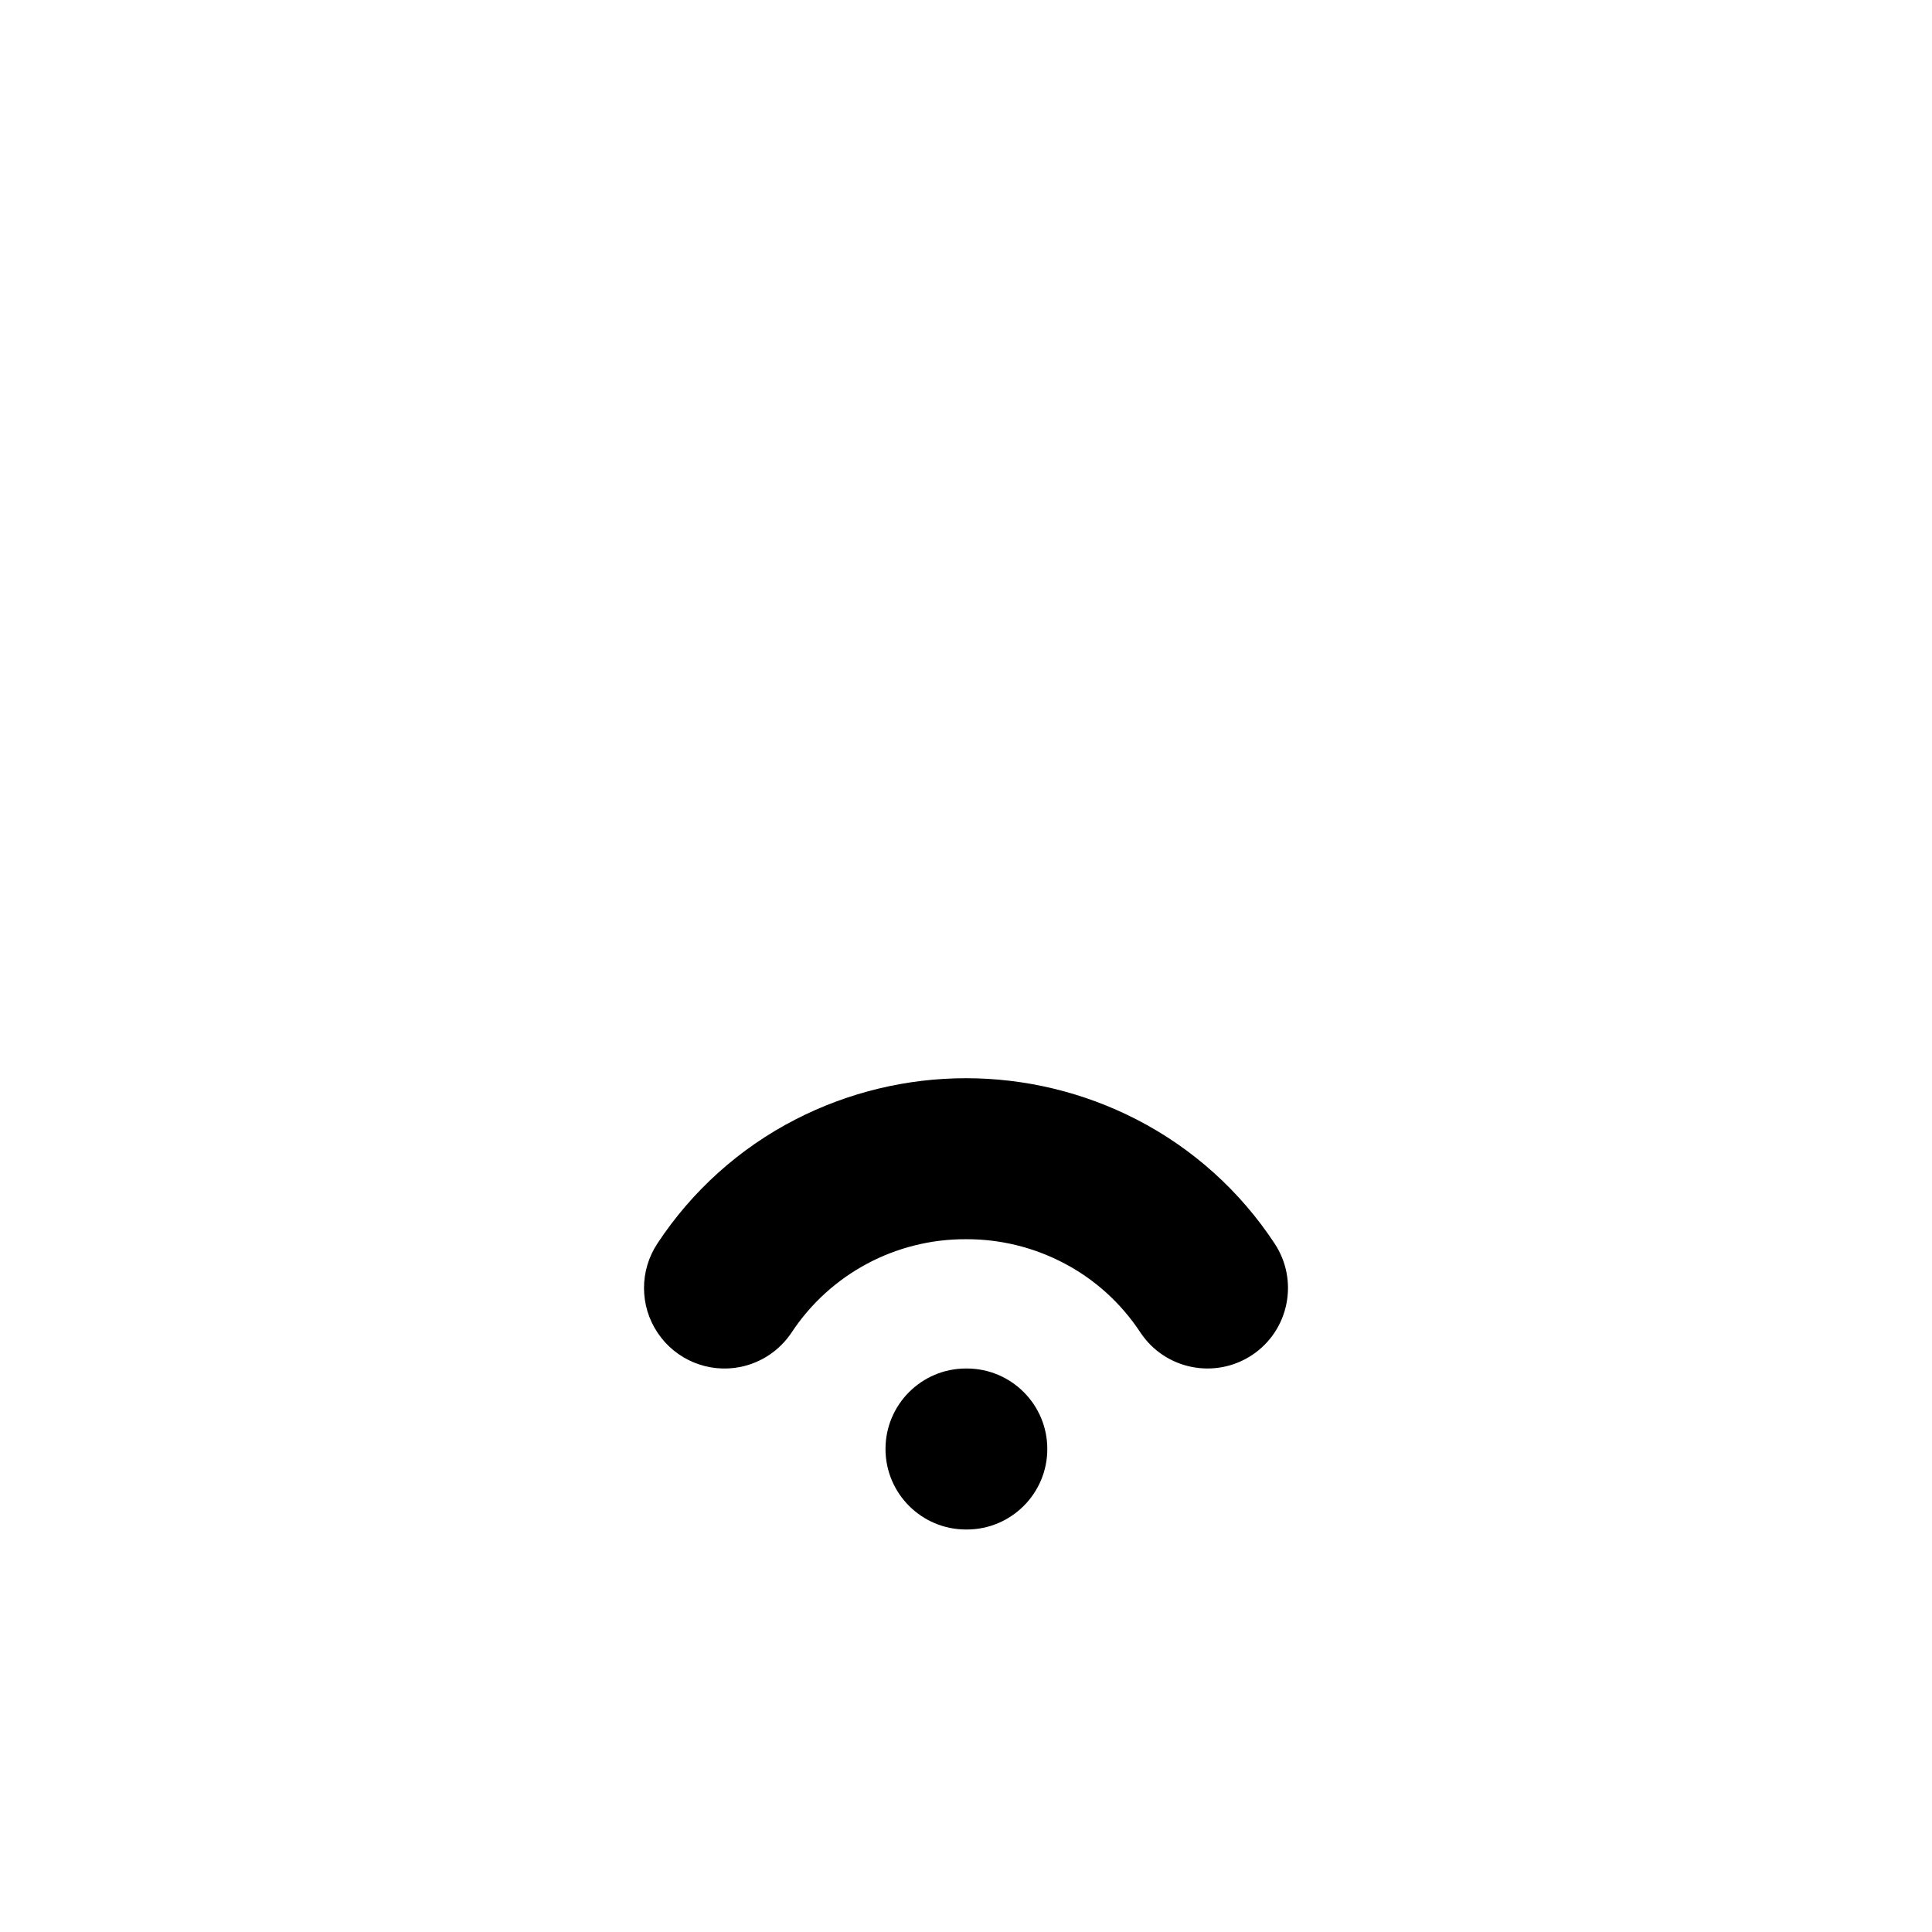
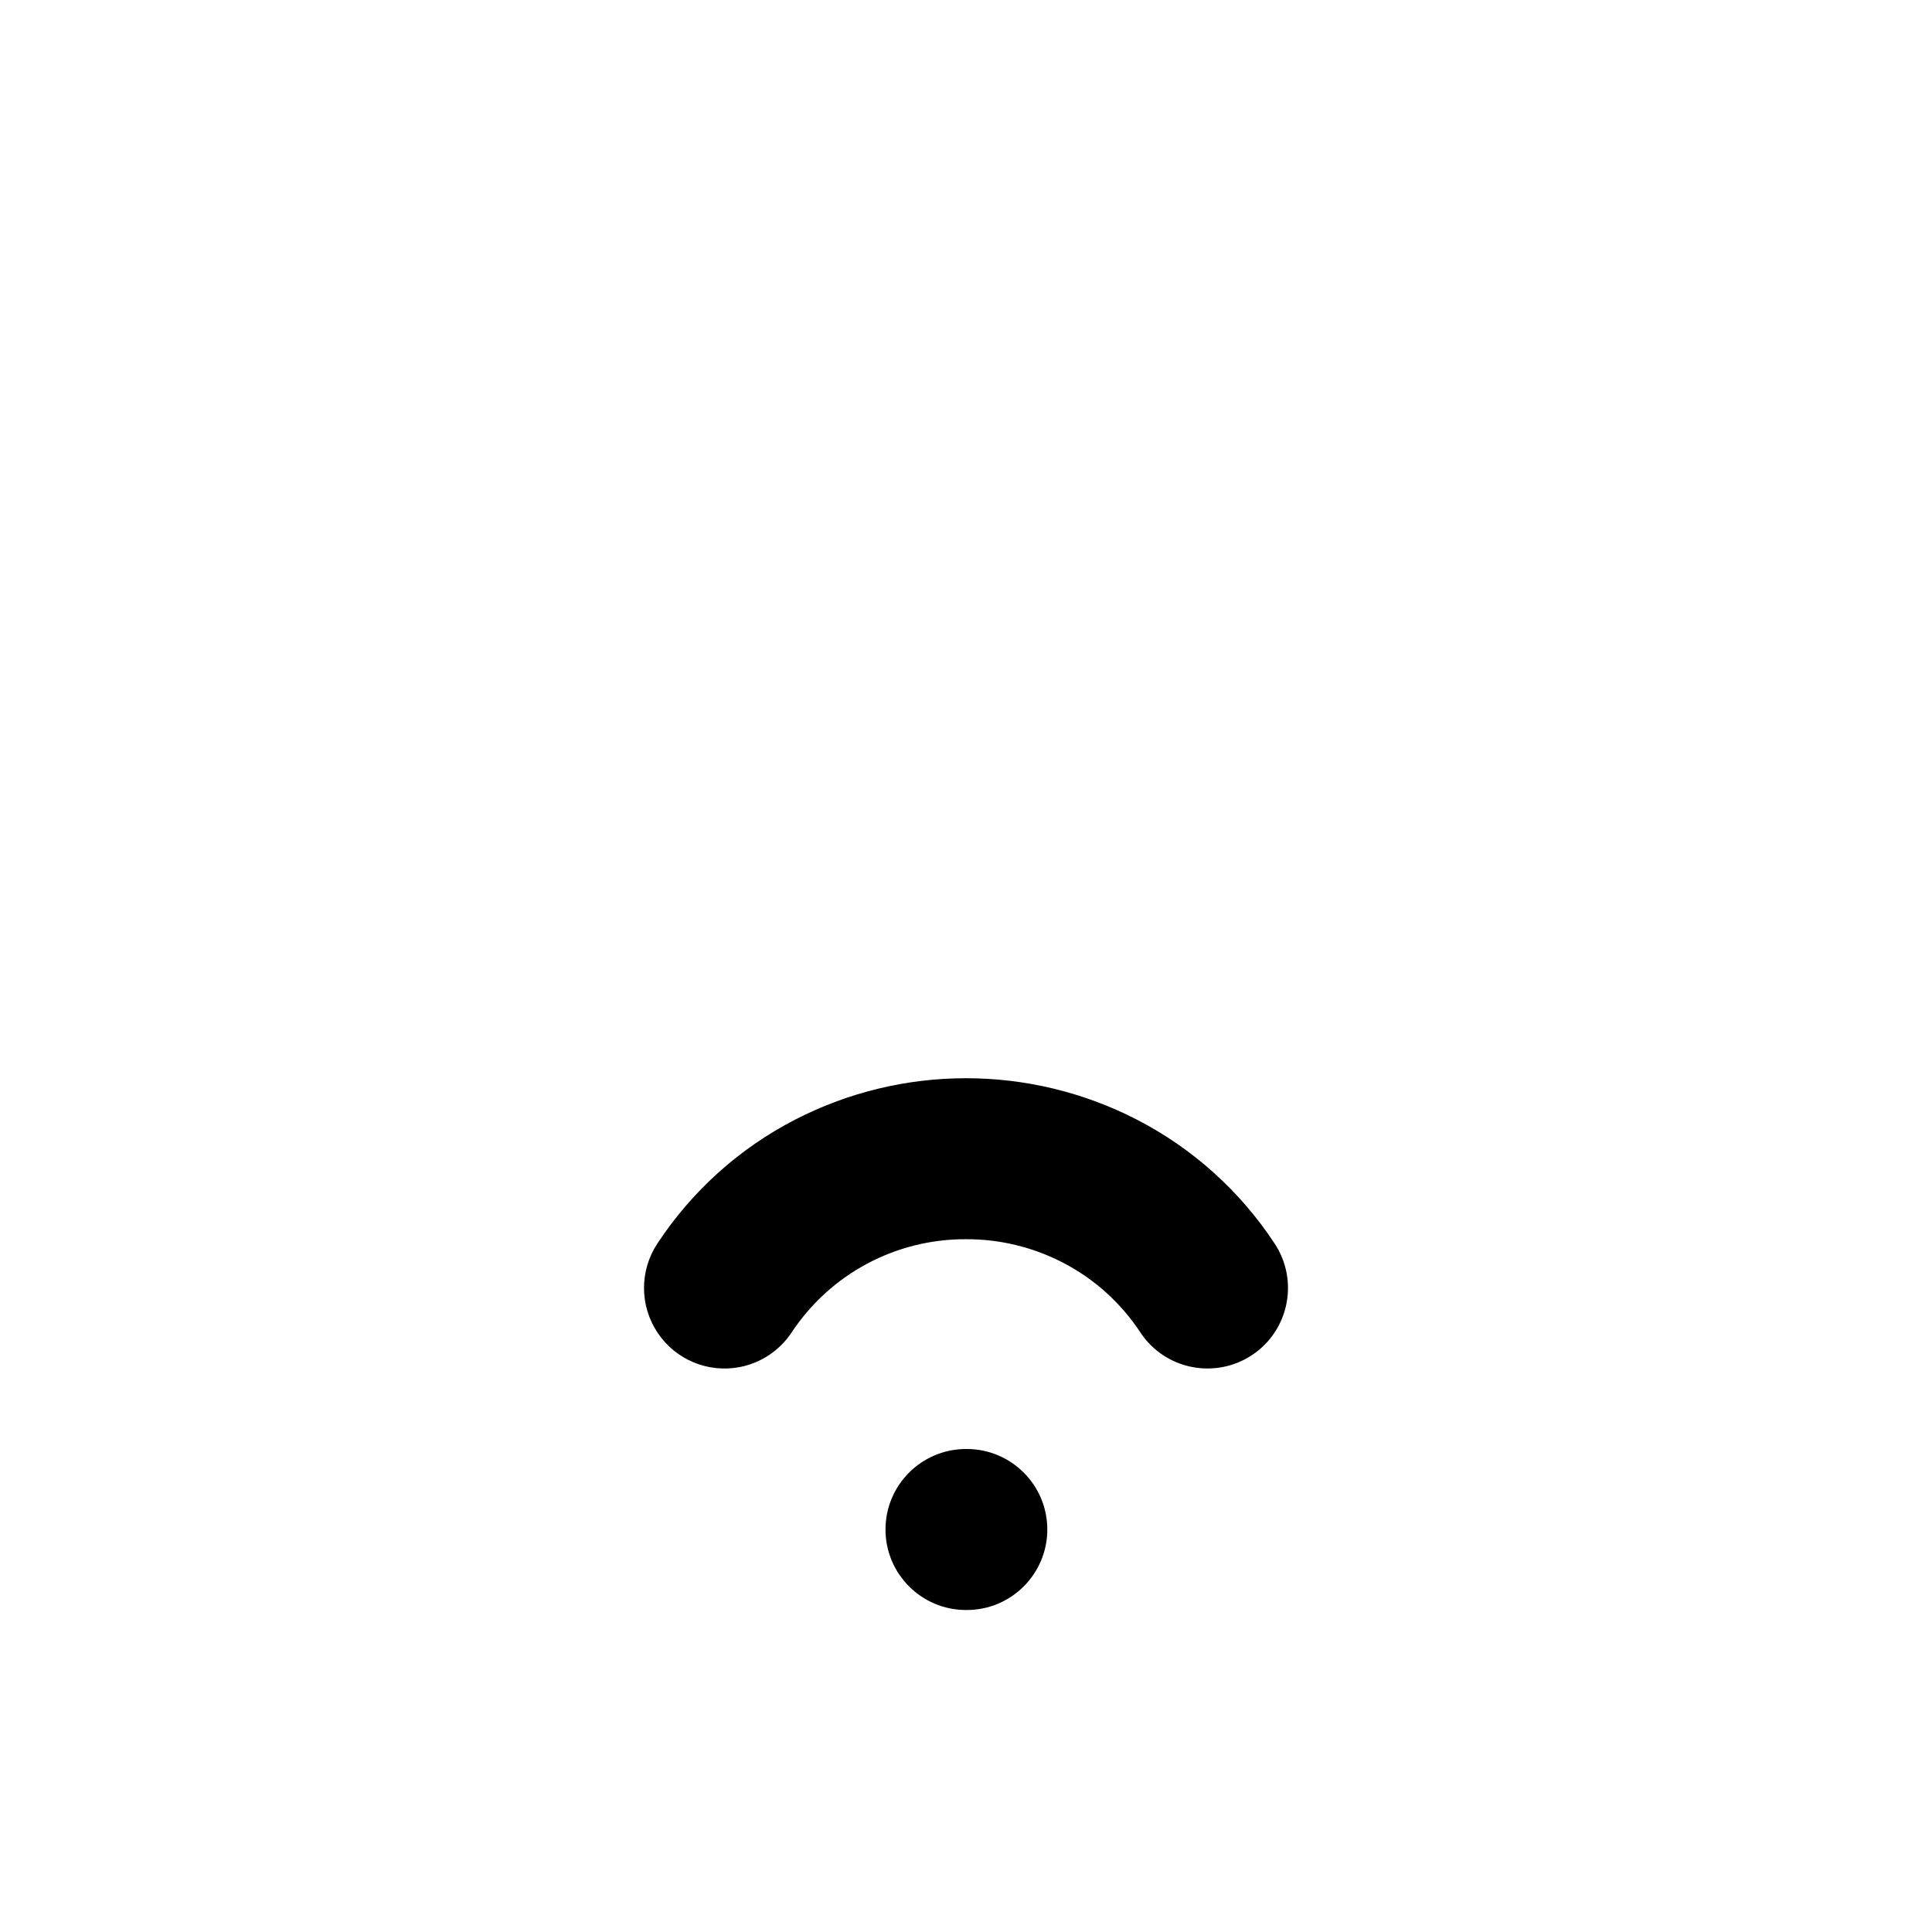
<svg xmlns="http://www.w3.org/2000/svg" width="24" height="24" viewBox="0 0 24 24" fill="none">
-   <path d="M8.168 15.445C8.597 14.794 9.186 14.264 9.88 13.907C11.211 13.223 12.789 13.223 14.12 13.907C14.814 14.264 15.403 14.794 15.832 15.445C16.138 15.905 16.014 16.526 15.555 16.832C15.095 17.138 14.474 17.014 14.168 16.555C13.926 16.186 13.594 15.886 13.202 15.684C12.831 15.492 12.418 15.392 12 15.394C11.128 15.39 10.312 15.826 9.832 16.555C9.685 16.775 9.456 16.929 9.196 16.981C8.8 17.06 8.394 16.893 8.169 16.556C7.944 16.22 7.944 15.782 8.168 15.445ZM12 17H12.01C12.562 17 13.01 17.448 13.01 18C13.01 18.552 12.562 19 12.01 19H12C11.448 19 11 18.552 11 18C11 17.448 11.448 17 12 17Z" fill="currentColor" />
+   <path d="M8.168 15.445C8.597 14.794 9.186 14.264 9.88 13.907C11.211 13.223 12.789 13.223 14.12 13.907C14.814 14.264 15.403 14.794 15.832 15.445C16.138 15.905 16.014 16.526 15.555 16.832C15.095 17.138 14.474 17.014 14.168 16.555C13.926 16.186 13.594 15.886 13.202 15.684C12.831 15.492 12.418 15.392 12 15.394C11.128 15.39 10.312 15.826 9.832 16.555C9.685 16.775 9.456 16.929 9.196 16.981C8.8 17.06 8.394 16.893 8.169 16.556C7.944 16.22 7.944 15.782 8.168 15.445ZM12 18H12.01C12.562 18 13.01 18.448 13.01 19C13.01 19.552 12.562 20 12.01 20H12C11.448 20 11 19.552 11 19C11 18.448 11.448 18 12 18Z" fill="currentColor" />
</svg>
